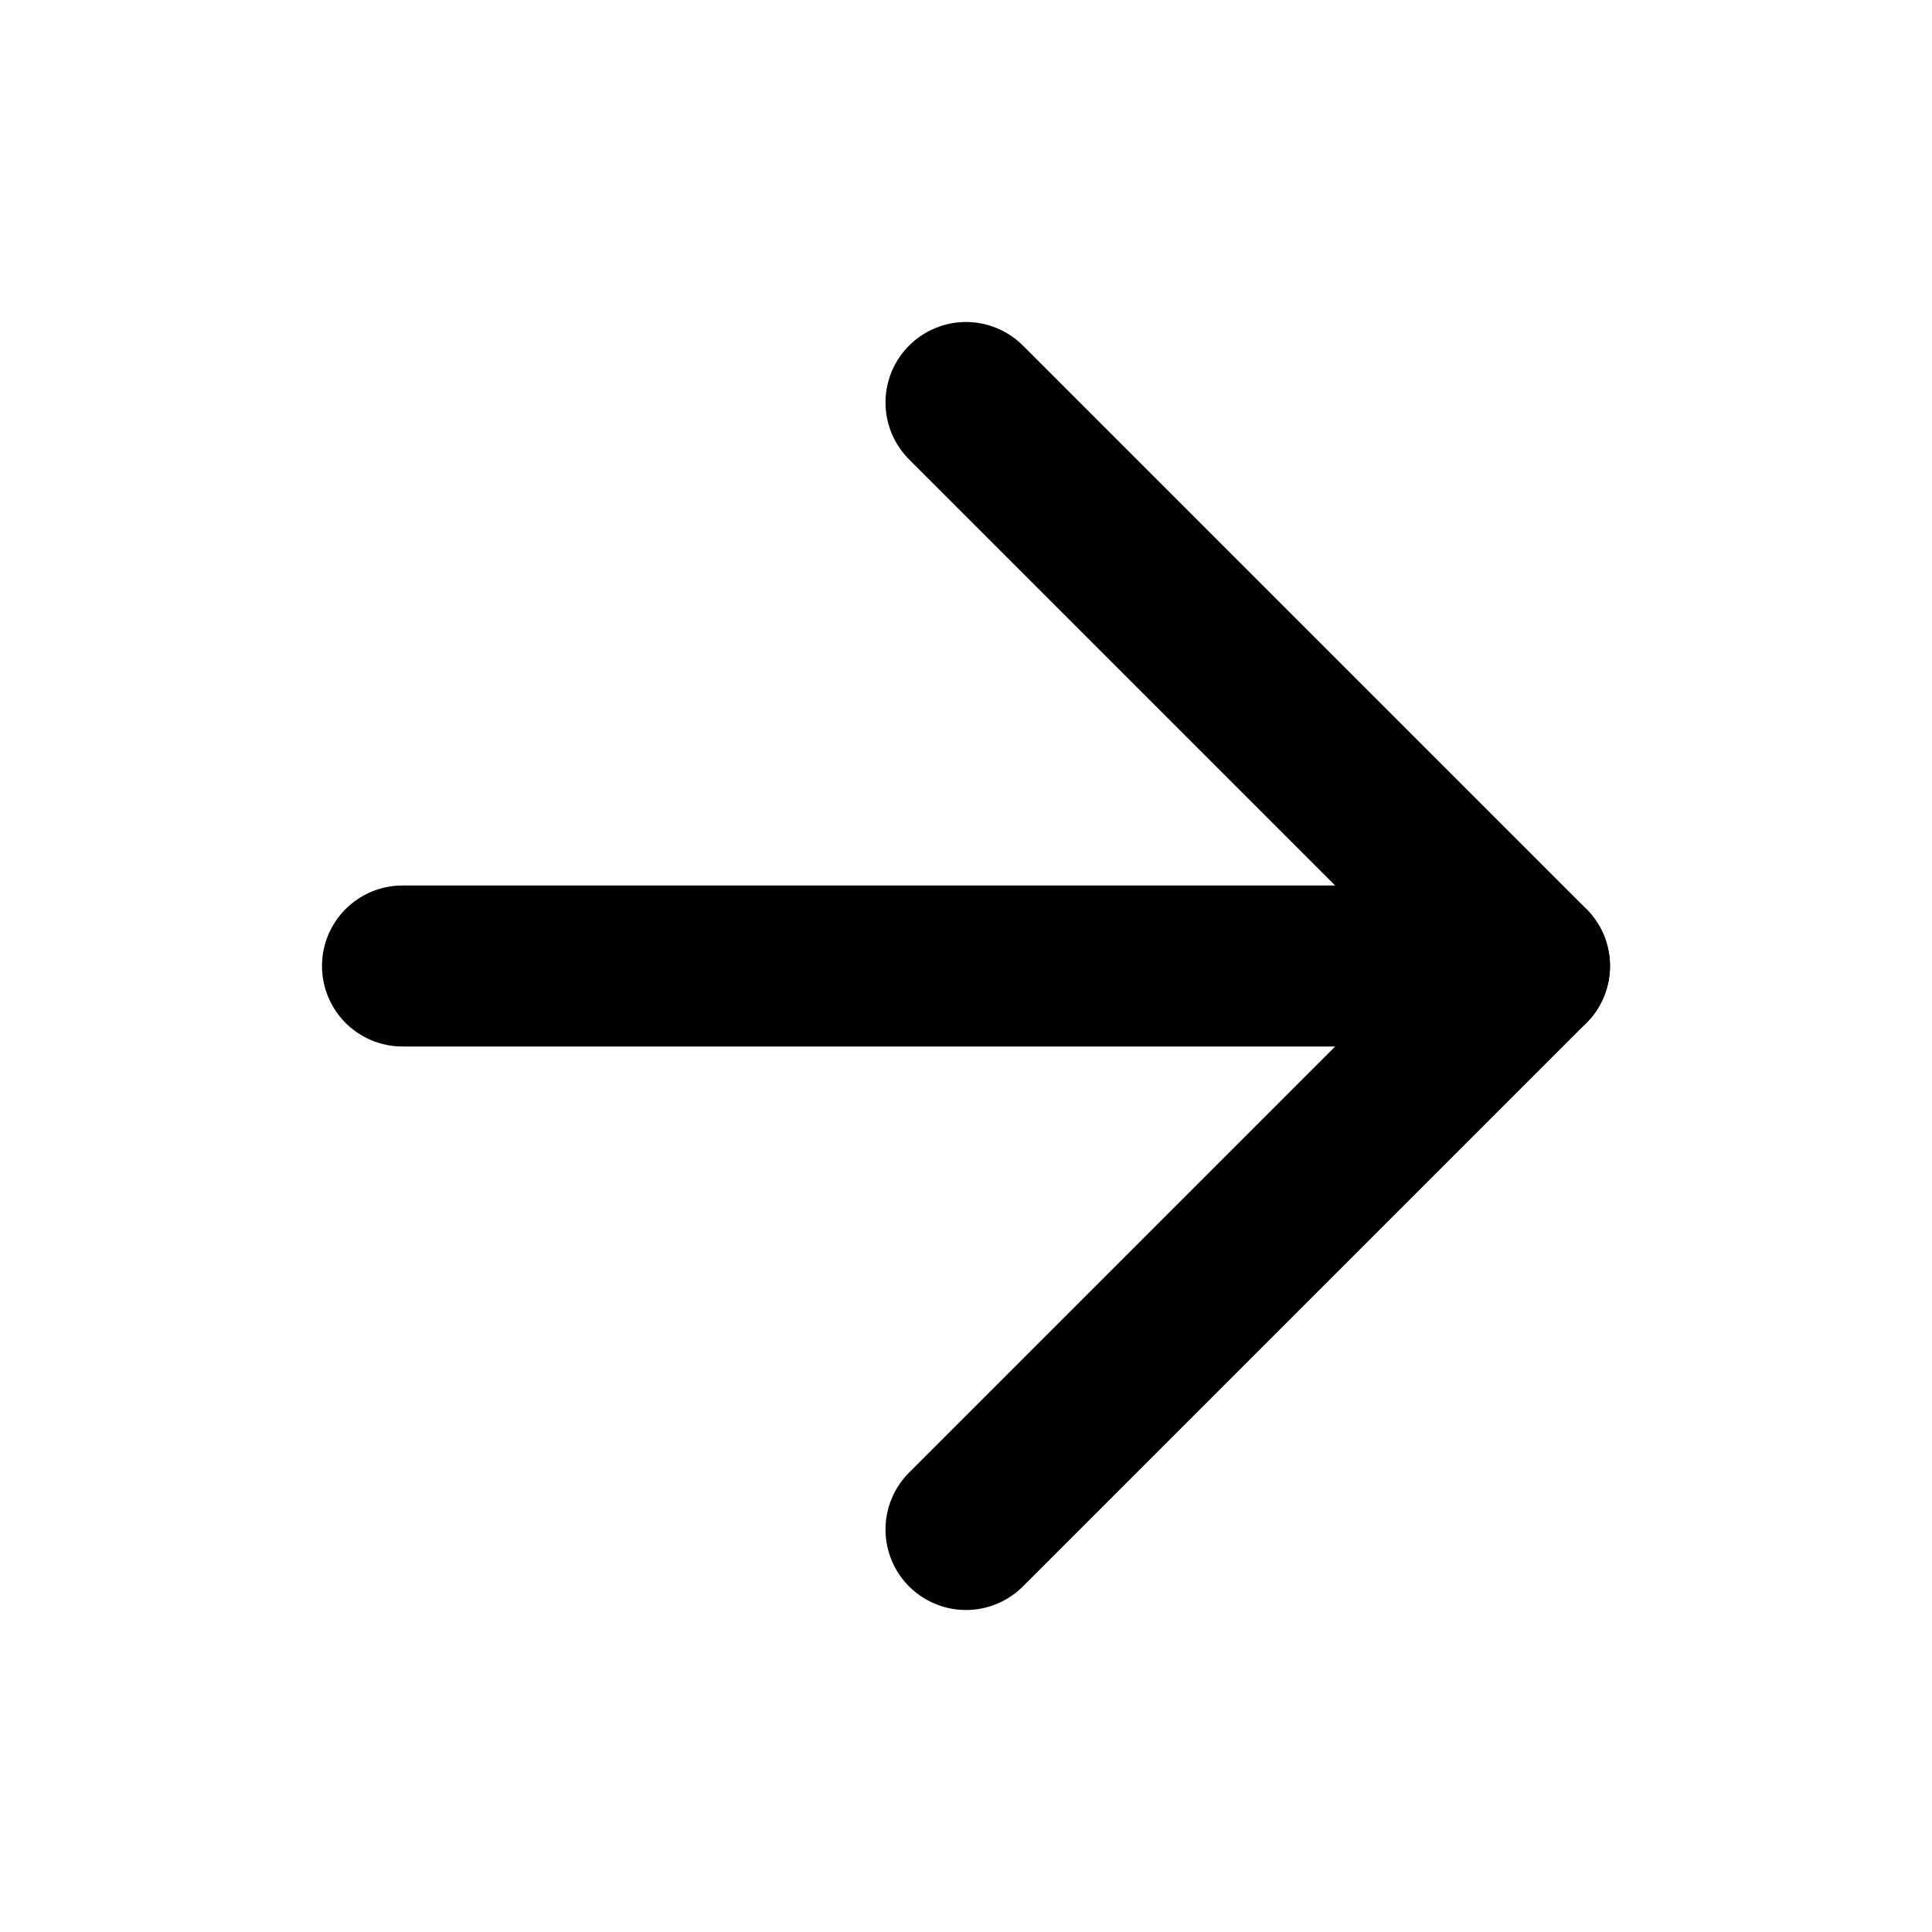
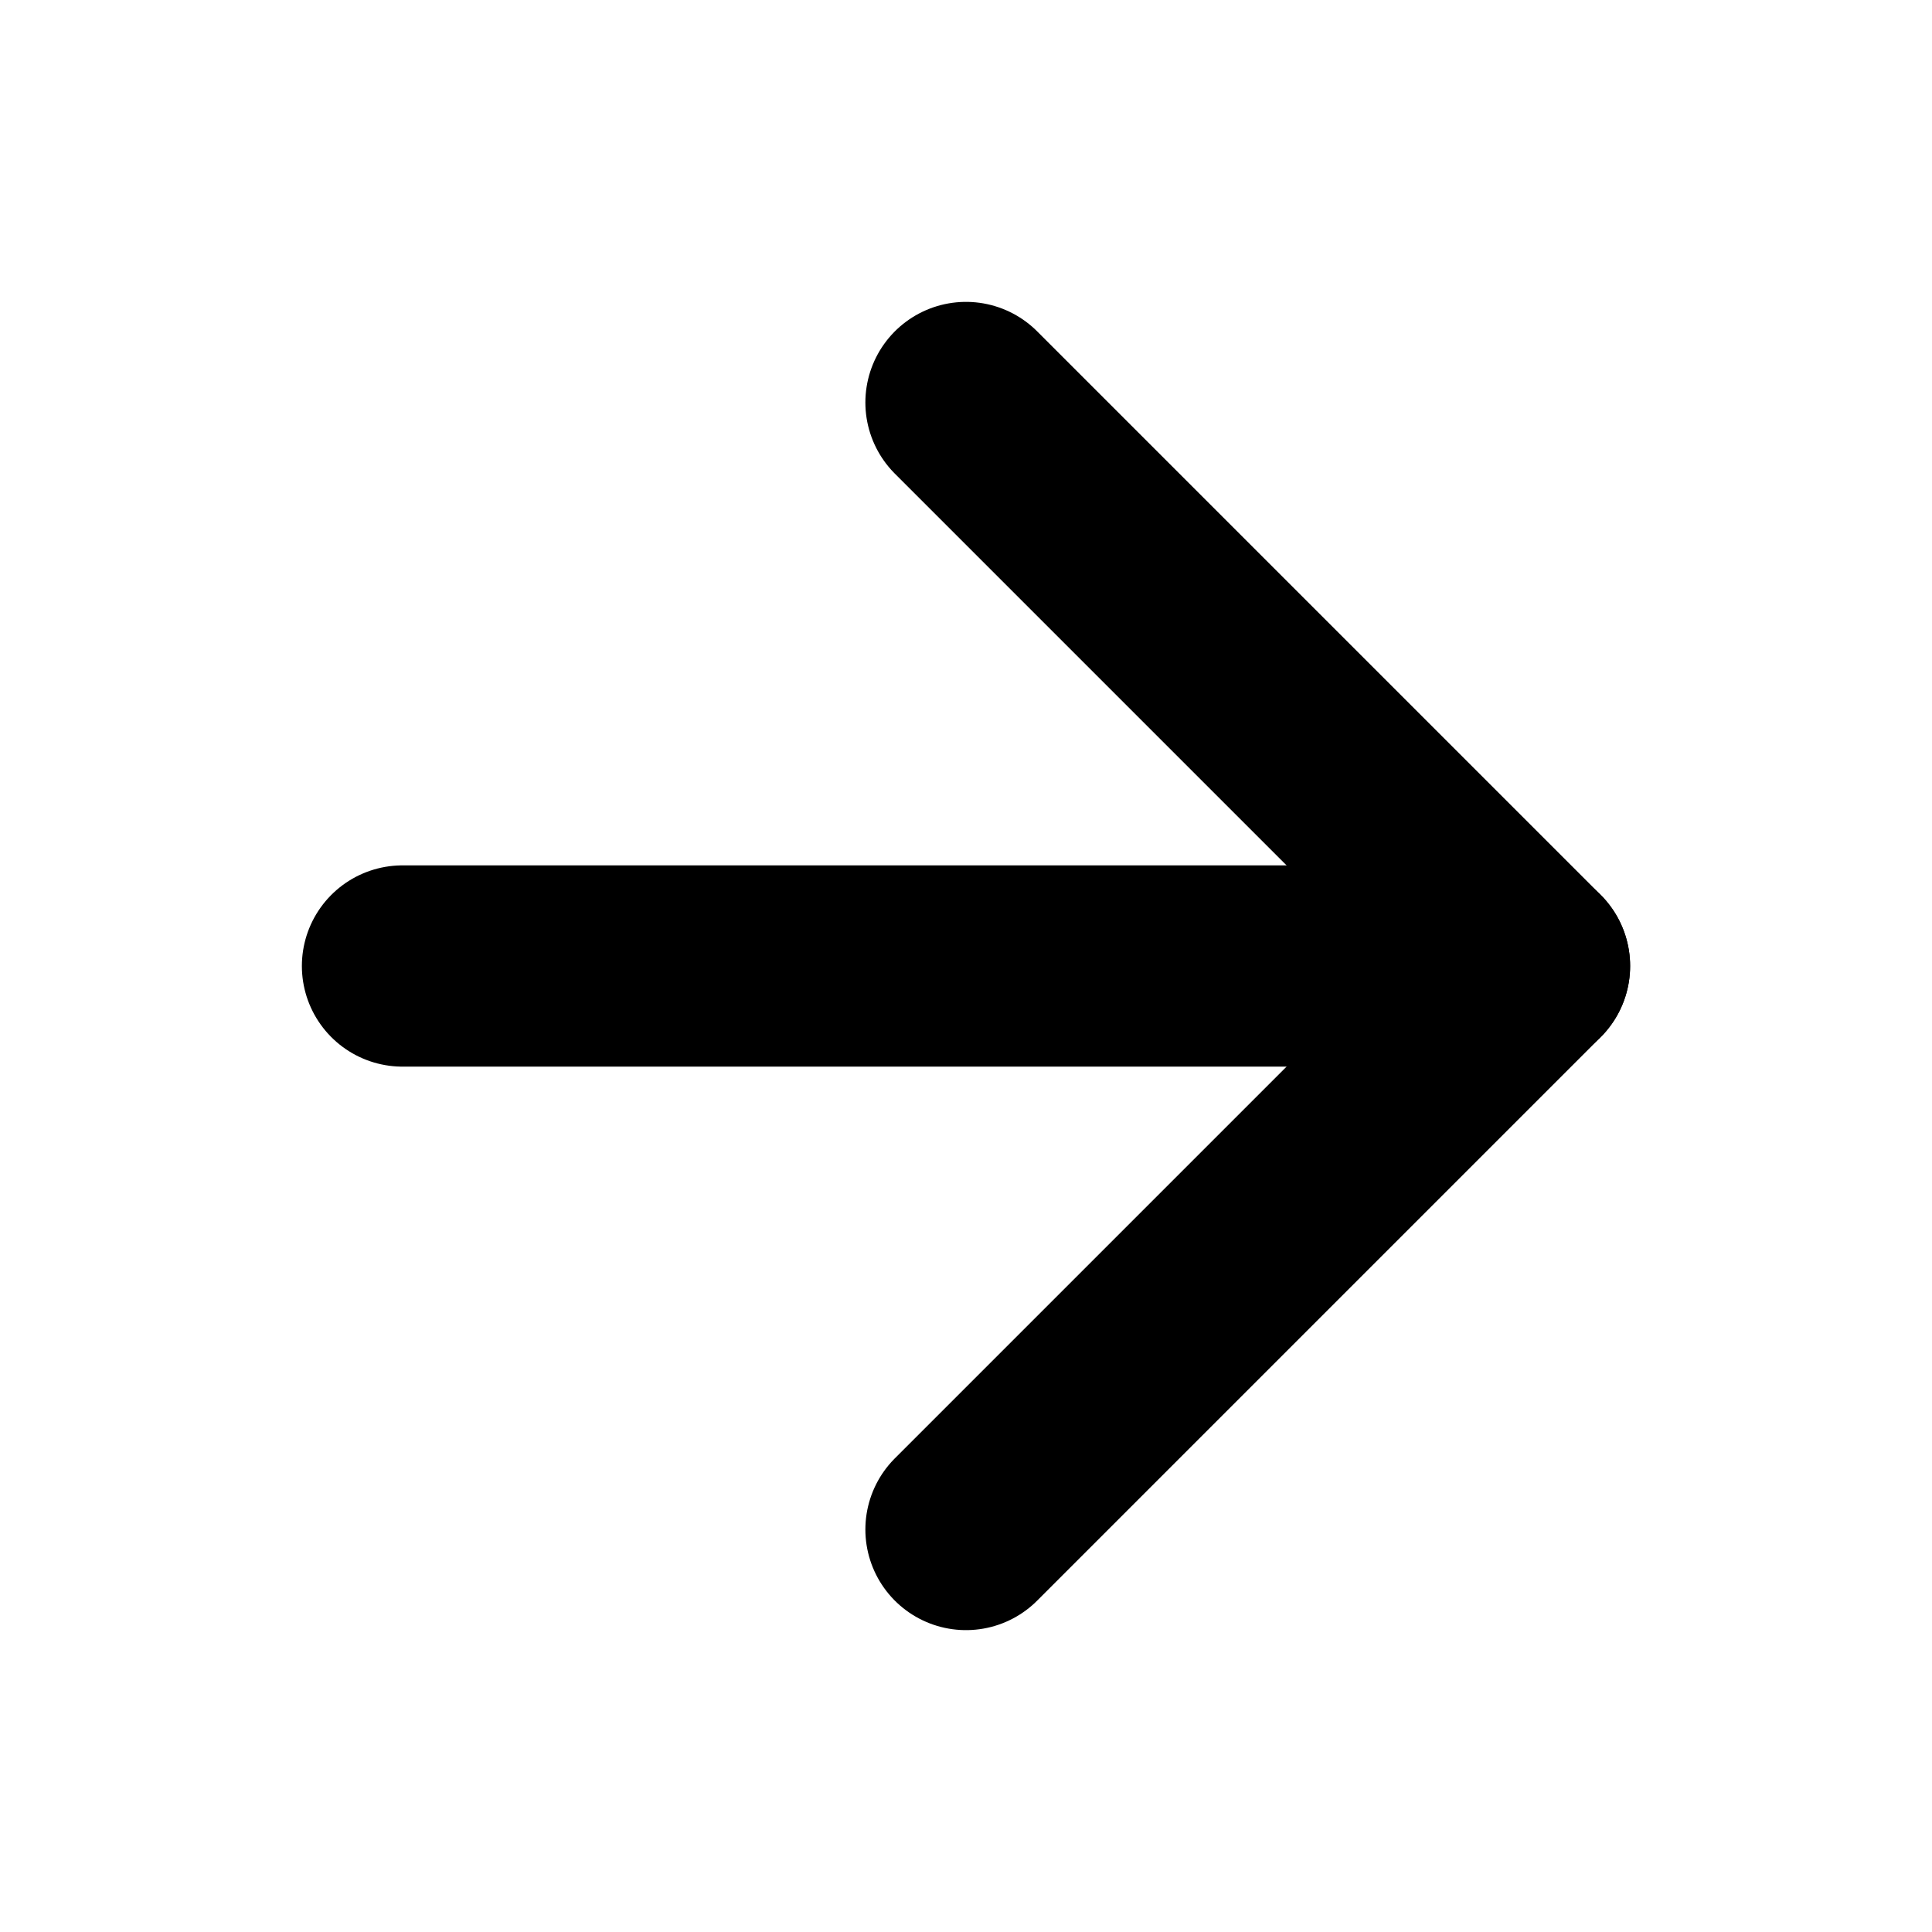
- <svg xmlns="http://www.w3.org/2000/svg" viewBox="0 0 24 24" fill="none" stroke="currentColor" stroke-width="2" stroke-linecap="round" stroke-linejoin="round">
+ <svg xmlns="http://www.w3.org/2000/svg" viewBox="0 0 24 24" fill="none" stroke="currentColor" stroke-width="2.5" stroke-linecap="round" stroke-linejoin="round">
  <path d="M5 12h14" />
  <path d="m12 5 7 7-7 7" />
</svg>
